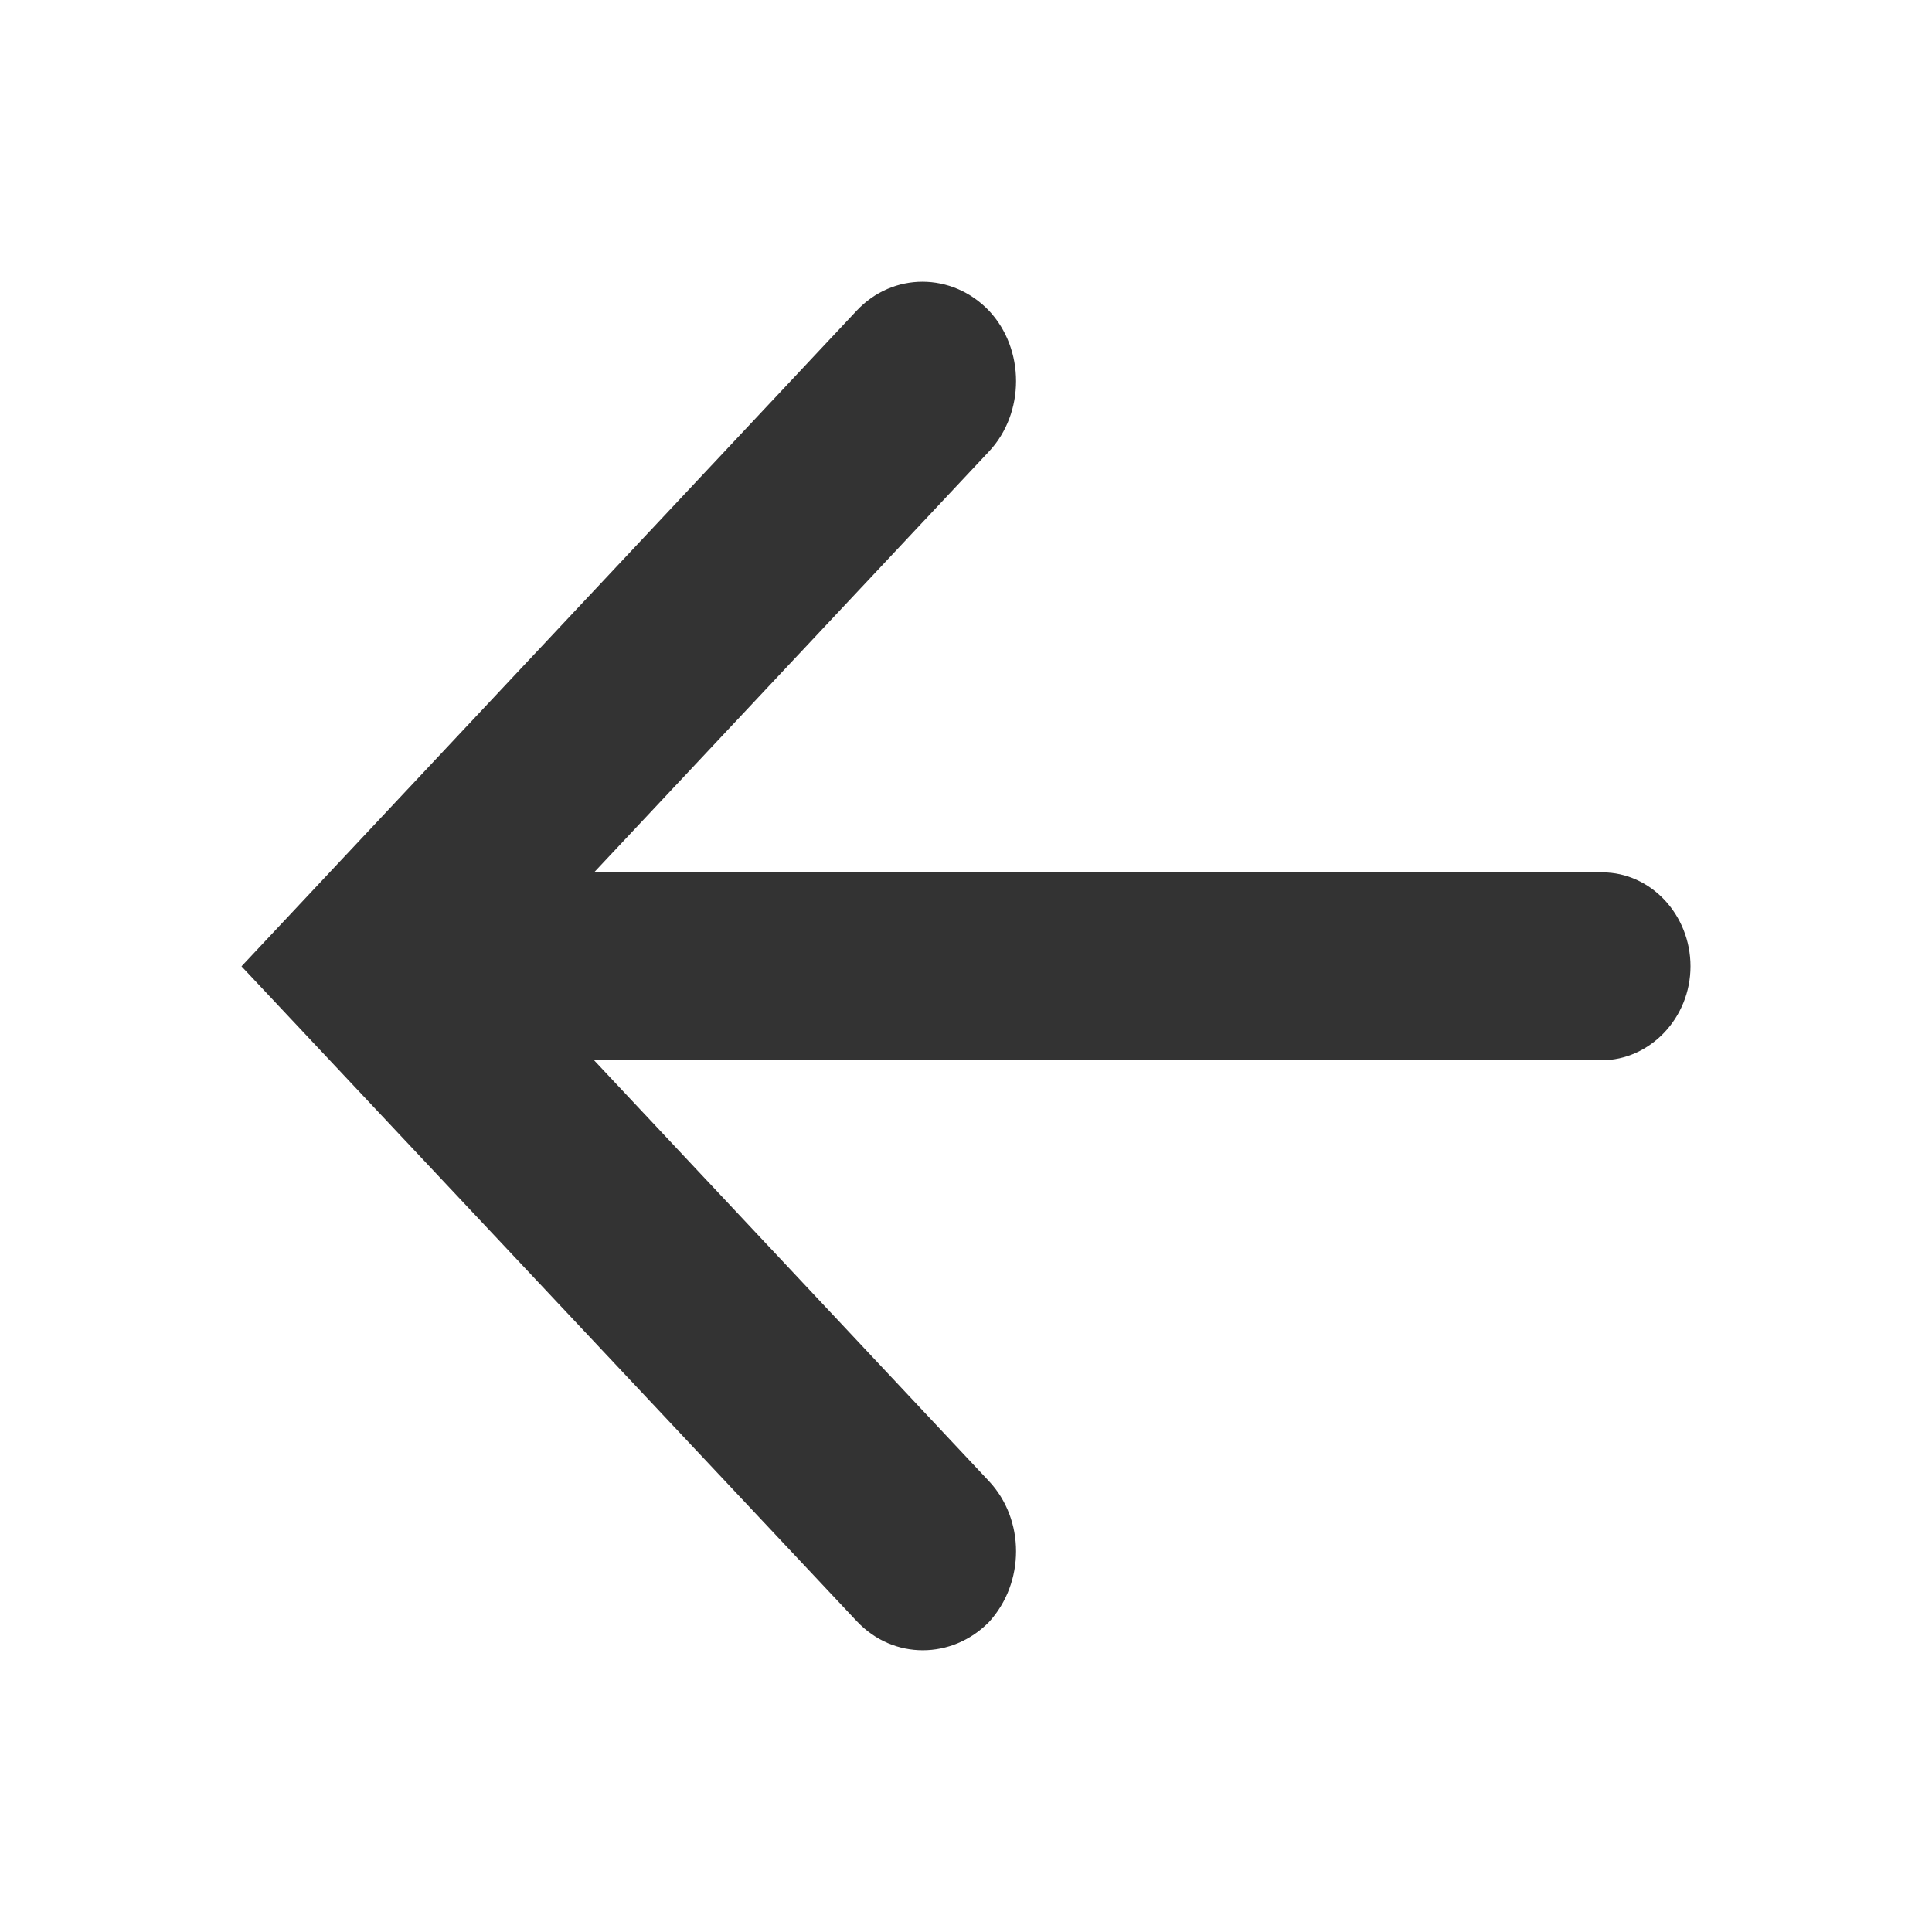
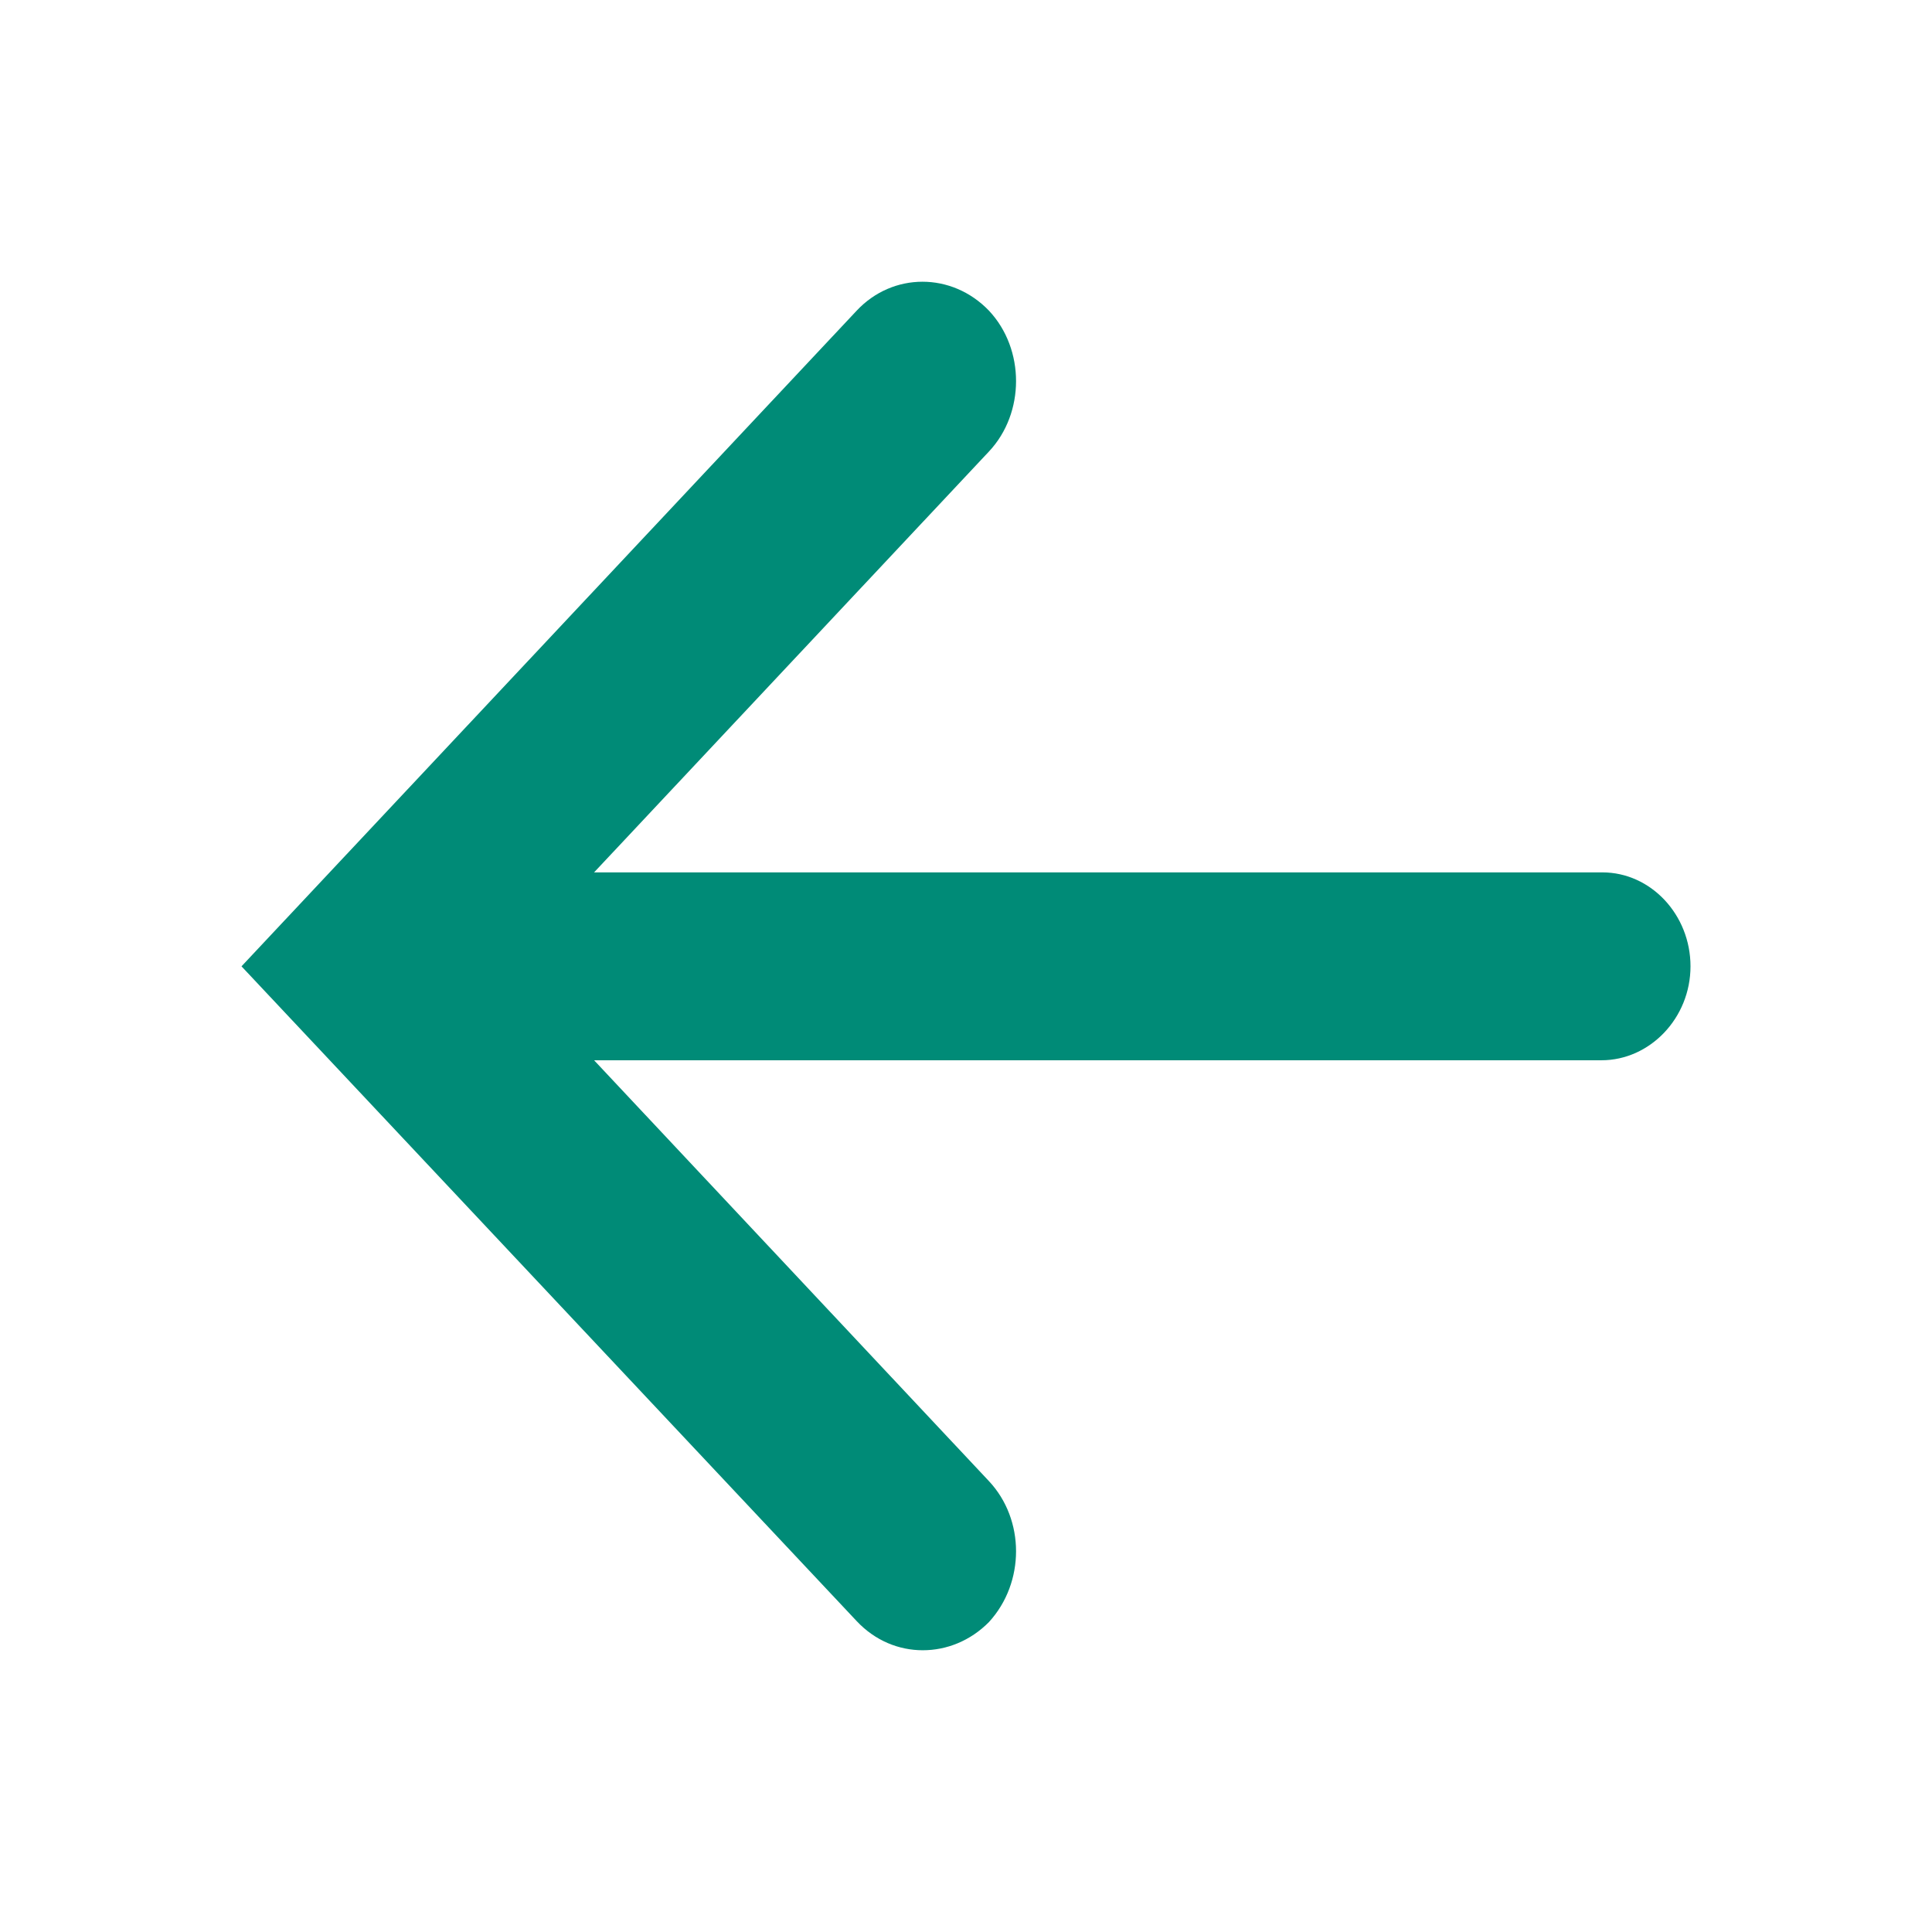
<svg xmlns="http://www.w3.org/2000/svg" width="24" height="24" viewBox="0 0 24 24" fill="none">
-   <path d="M11.463 20.5C11.168 20.5 10.872 20.383 10.642 20.138L3 12.004L10.642 3.859C11.091 3.38 11.825 3.38 12.285 3.859C12.734 4.337 12.734 5.131 12.285 5.609L6.285 12.004L12.285 18.399C12.734 18.878 12.734 19.66 12.285 20.15C12.055 20.383 11.759 20.5 11.463 20.5Z" fill="#333333" />
-   <path d="M19.894 13.171H4.85C4.248 13.171 3.755 12.646 3.755 12.004C3.755 11.363 4.248 10.837 4.85 10.837H19.905C20.507 10.837 21 11.363 21 12.004C21 12.646 20.496 13.171 19.894 13.171Z" fill="#333333" />
+   <path d="M11.463 20.5C11.168 20.5 10.872 20.383 10.642 20.138L3 12.004L10.642 3.859C11.091 3.38 11.825 3.38 12.285 3.859C12.734 4.337 12.734 5.131 12.285 5.609L6.285 12.004L12.285 18.399C12.734 18.878 12.734 19.66 12.285 20.15C12.055 20.383 11.759 20.5 11.463 20.5Z" fill="#008B77" />
+   <path d="M19.894 13.171H4.85C4.248 13.171 3.755 12.646 3.755 12.004C3.755 11.363 4.248 10.837 4.85 10.837H19.905C20.507 10.837 21 11.363 21 12.004C21 12.646 20.496 13.171 19.894 13.171Z" fill="#008B77" />
</svg>
